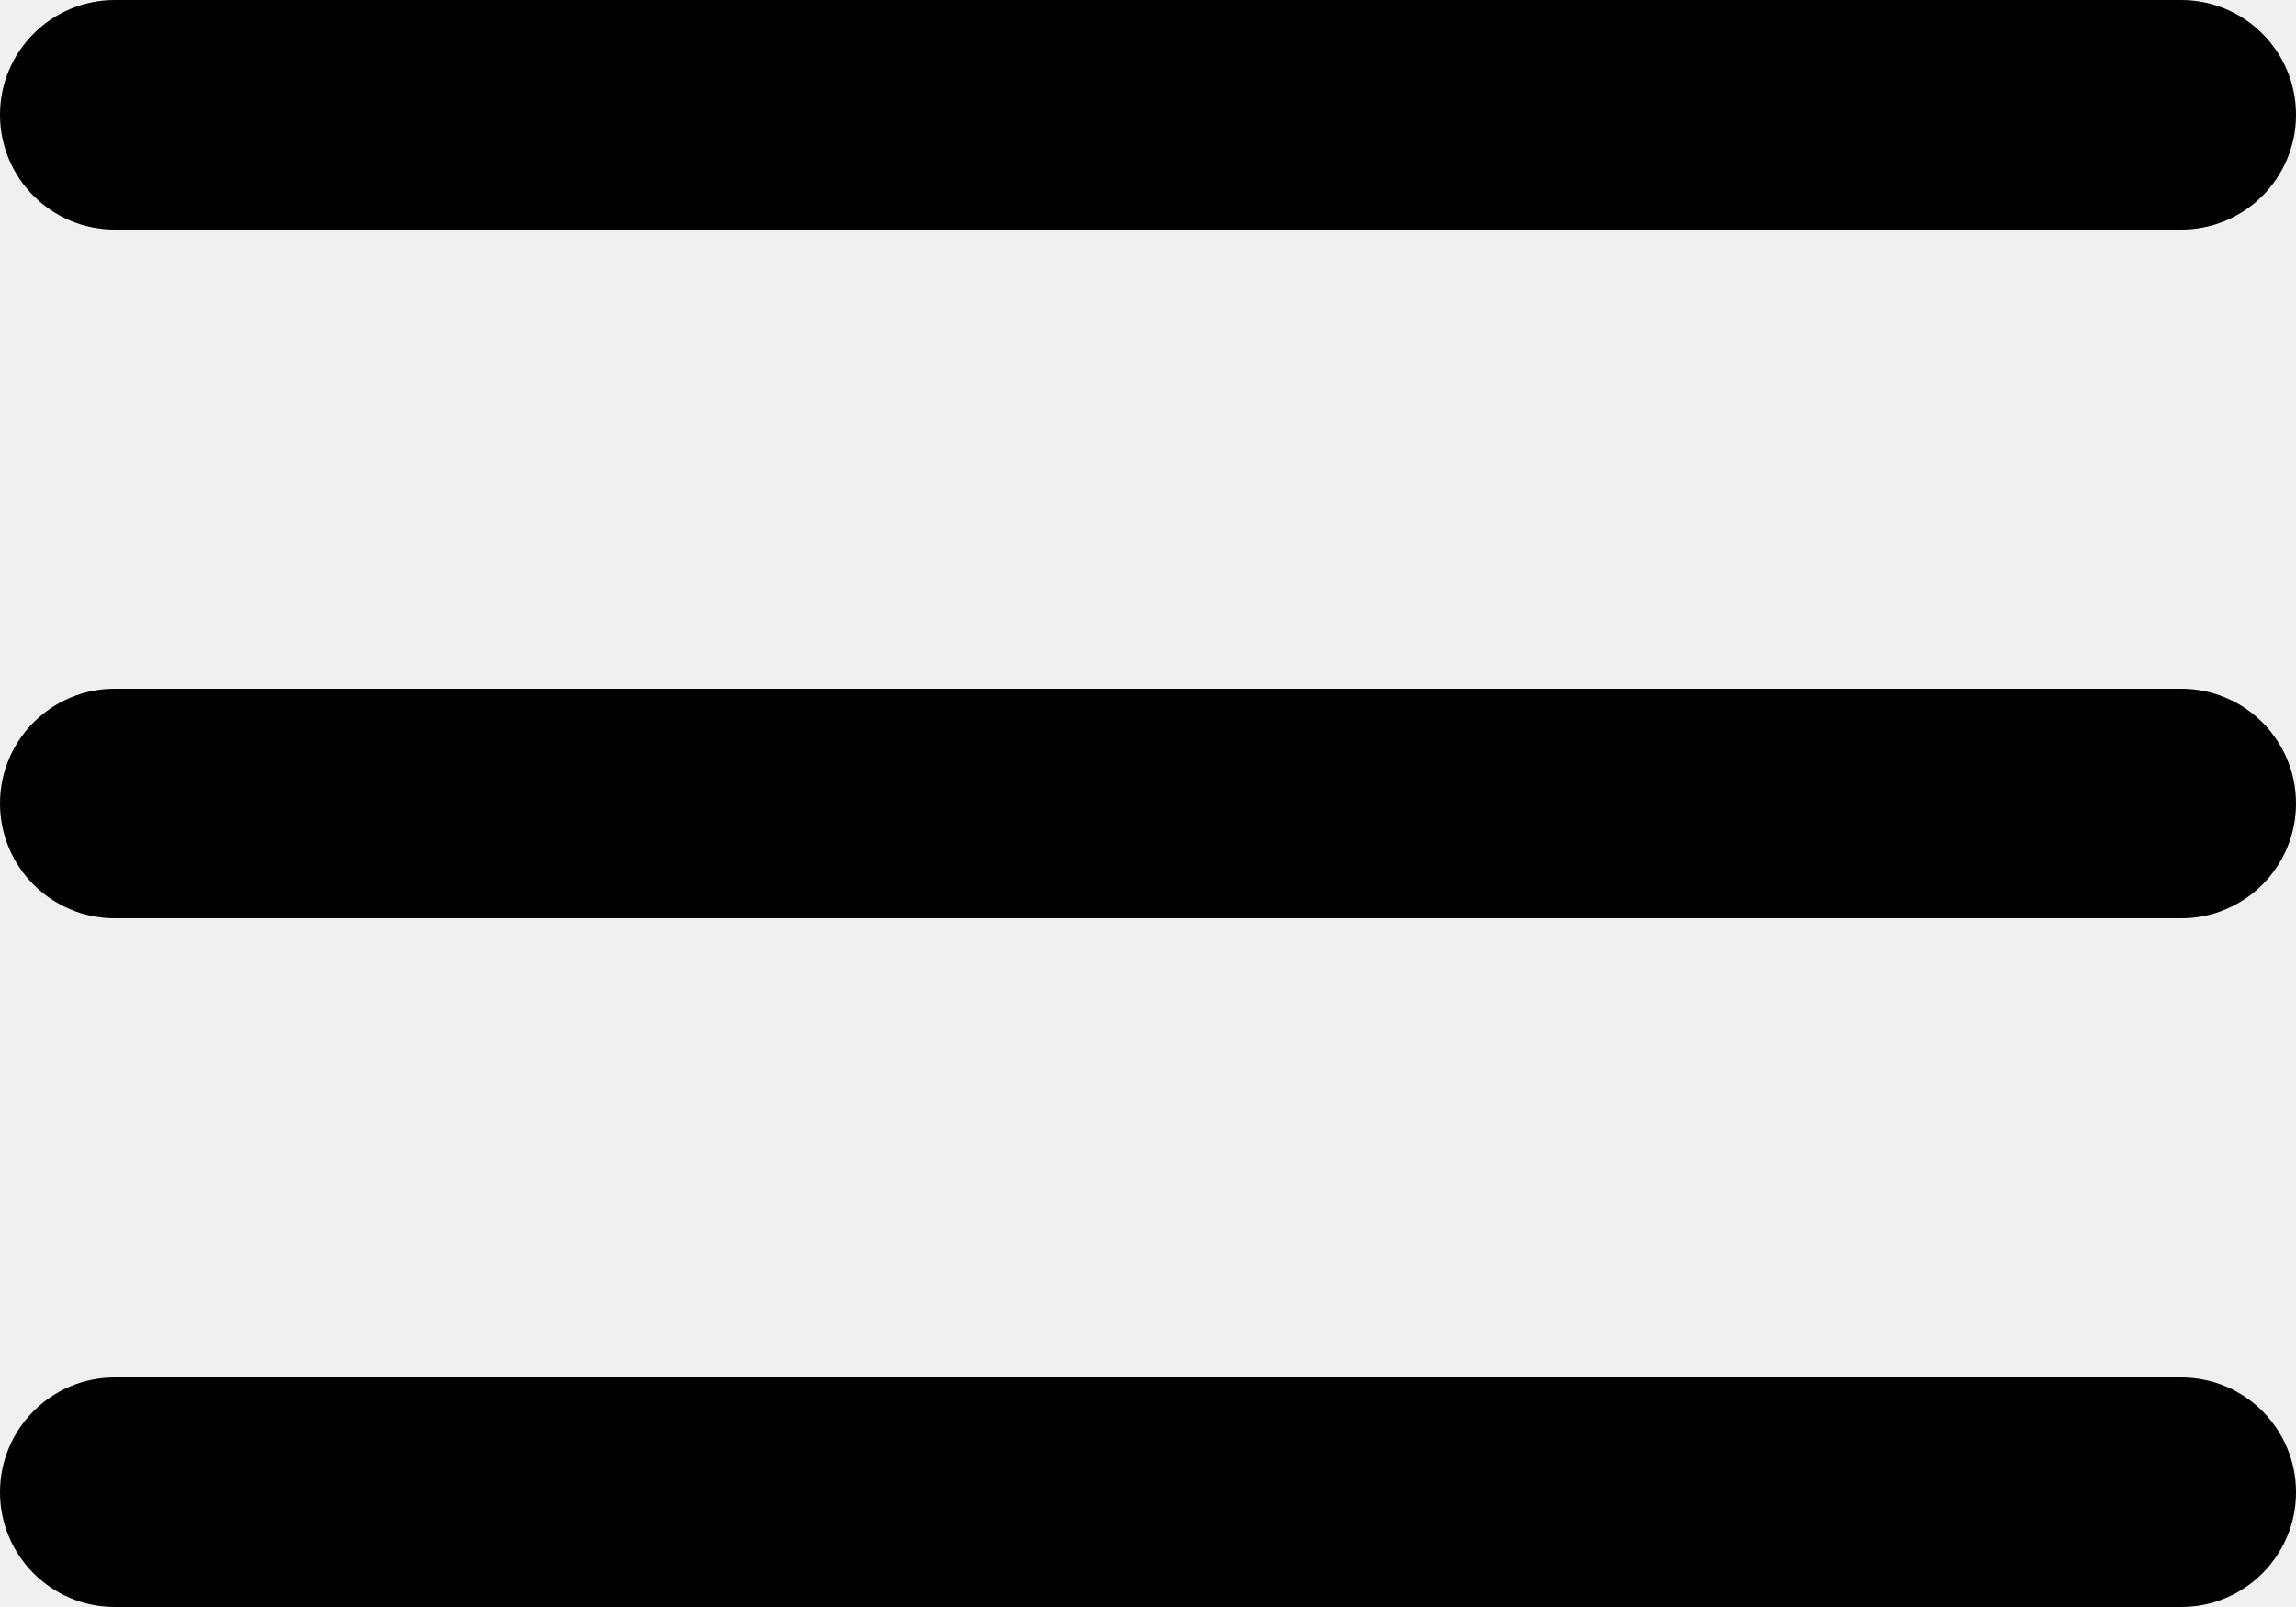
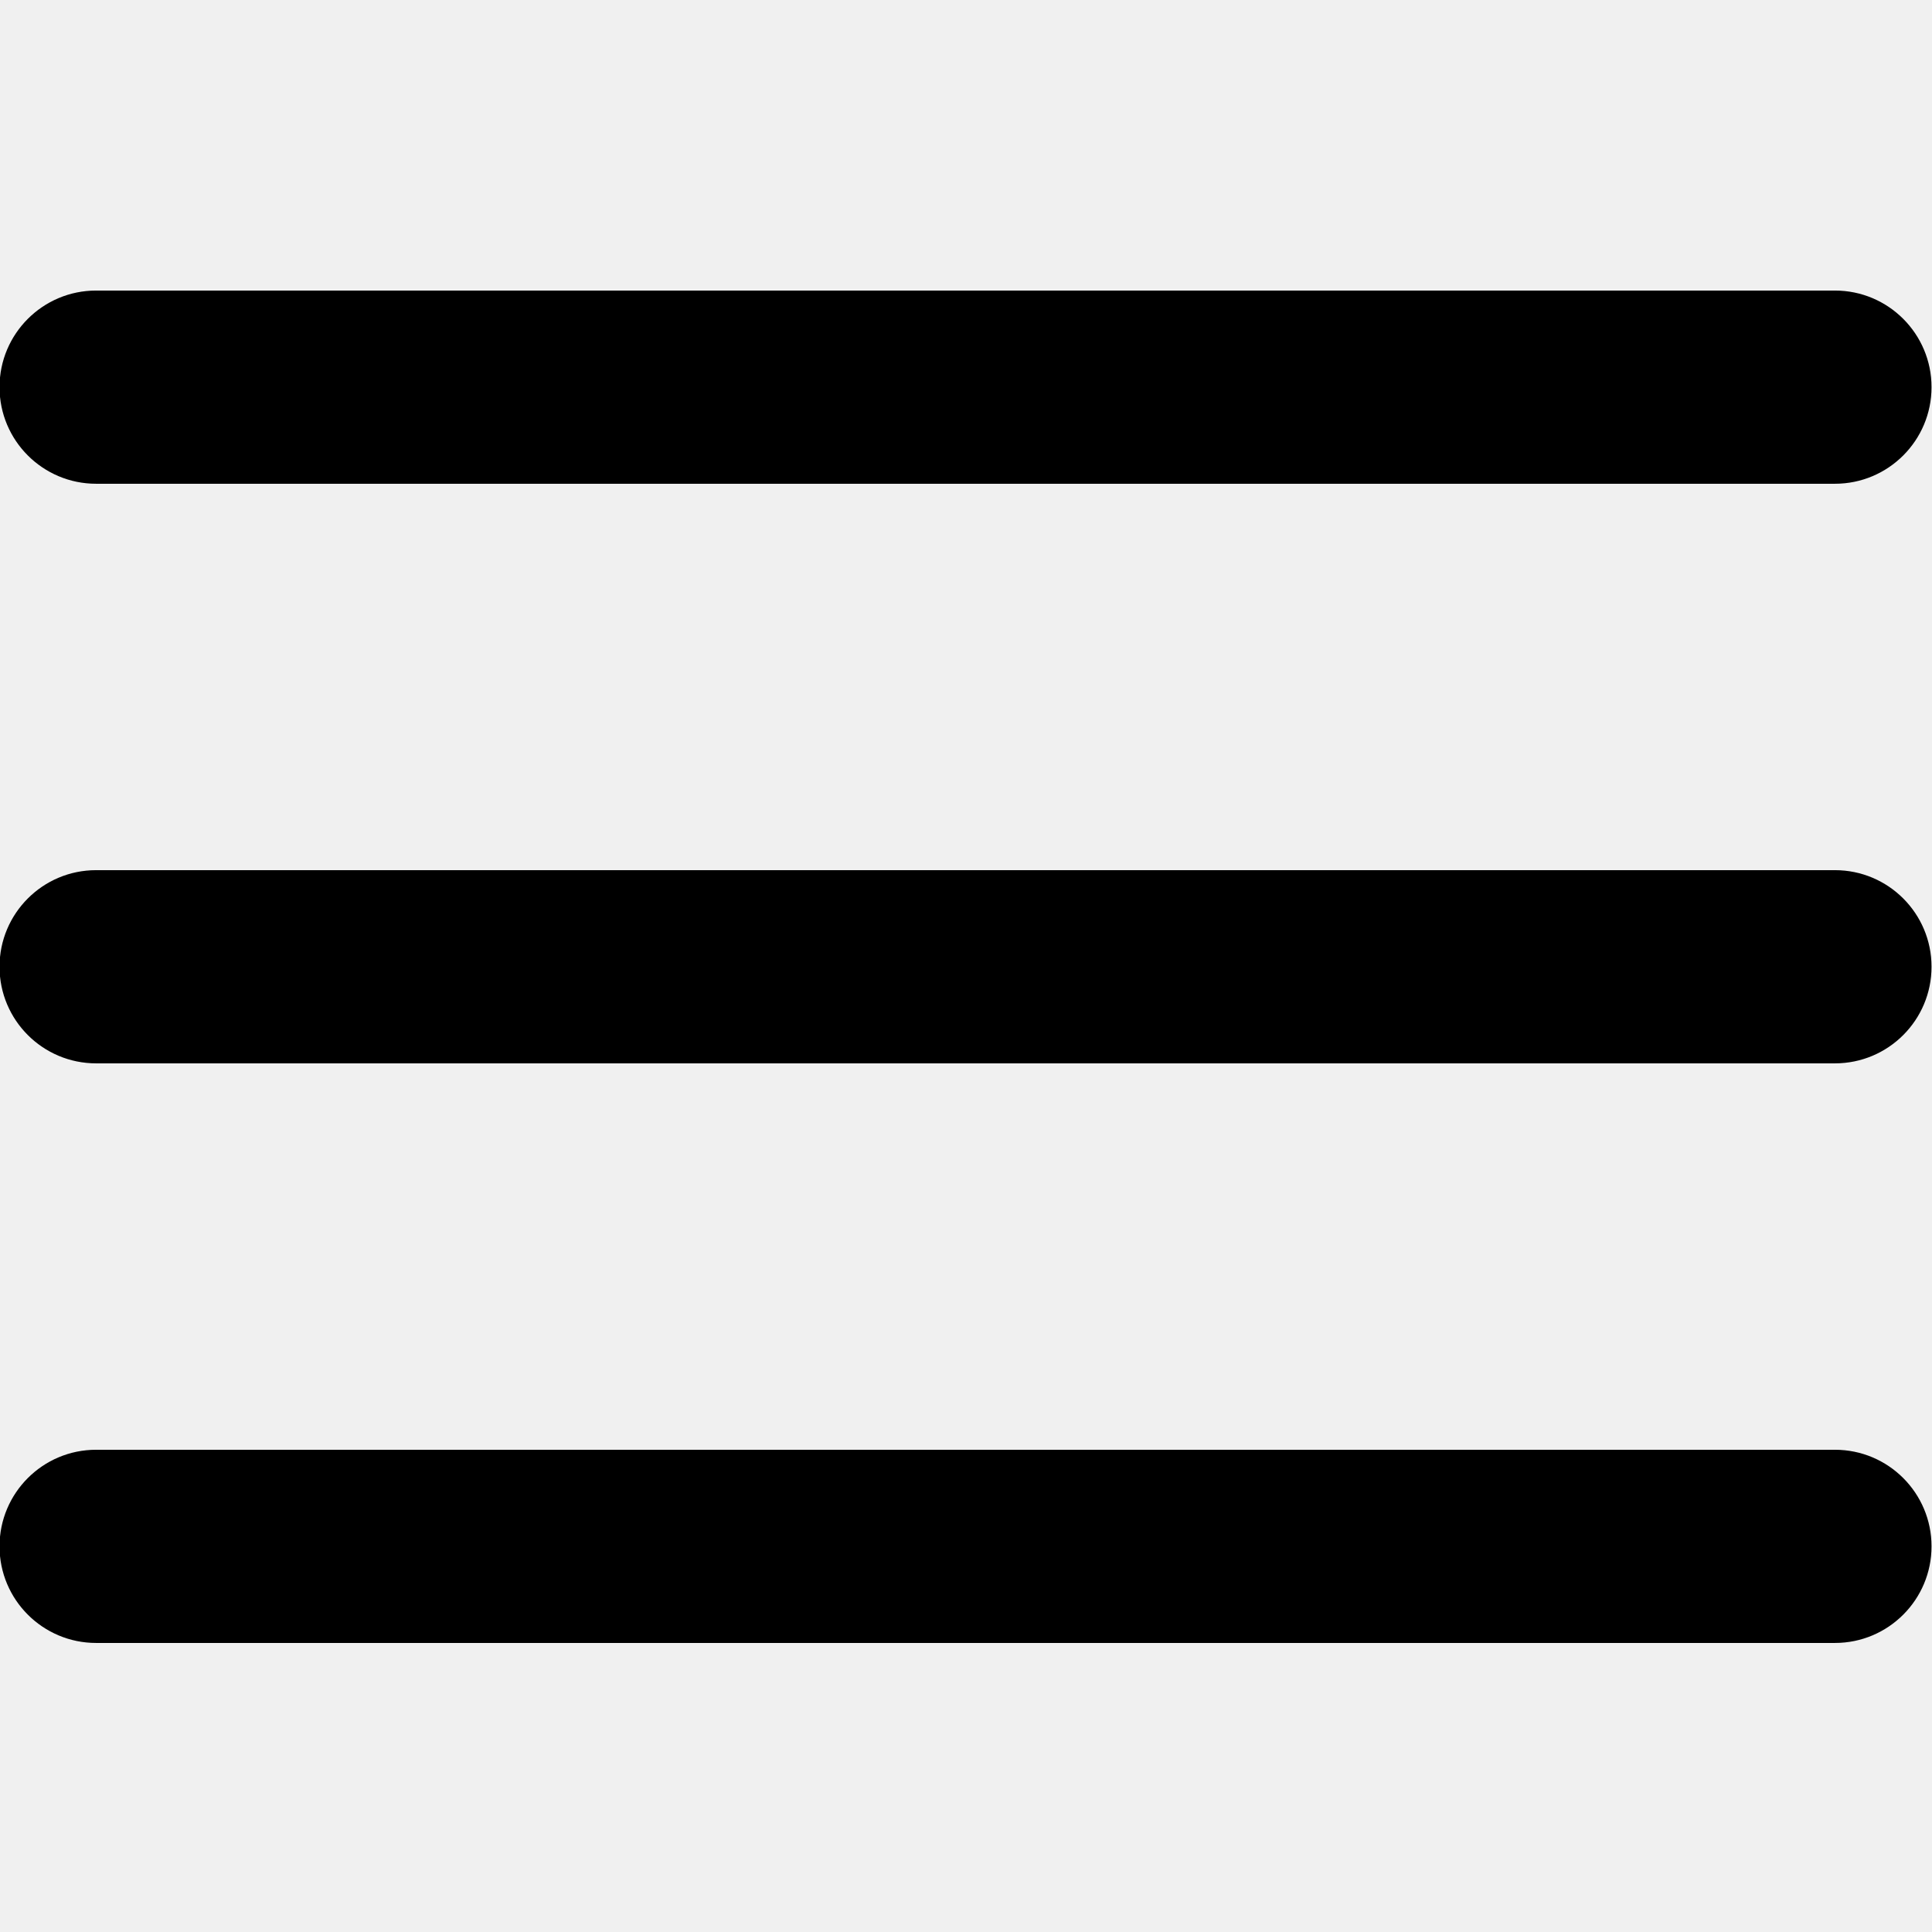
- <svg xmlns="http://www.w3.org/2000/svg" width="100" height="70" viewBox="0 0 100 70" fill="none">
-   <path fill-rule="evenodd" clip-rule="evenodd" d="M0 5C0 2.239 2.239 0 5 0H95C97.761 0 100 2.239 100 5C100 7.761 97.761 10 95 10H5C2.239 10 0 7.761 0 5ZM0 35C0 32.239 2.239 30 5 30H95C97.761 30 100 32.239 100 35C100 37.761 97.761 40 95 40H5C2.239 40 0 37.761 0 35ZM0 65C0 62.239 2.239 60 5 60H95C97.761 60 100 62.239 100 65C100 67.761 97.761 70 95 70H5C2.239 70 0 67.761 0 65Z" fill="black" />
+ <svg xmlns="http://www.w3.org/2000/svg" width="512" height="512" viewBox="0 0 512 512" fill="none">
+   <g clip-path="url(#clip0_50_186)">
+     <path fill-rule="evenodd" clip-rule="evenodd" d="M-0.125 102.6C-0.125 88.462 11.336 77 25.475 77H486.275C500.413 77 511.875 88.462 511.875 102.6C511.875 116.738 500.413 128.2 486.275 128.2H25.475C11.336 128.2 -0.125 116.738 -0.125 102.6ZM-0.125 256.201C-0.125 242.062 11.336 230.601 25.475 230.601H486.275C500.413 230.601 511.875 242.062 511.875 256.201C511.875 270.339 500.413 281.801 486.275 281.801H25.475C11.336 281.801 -0.125 270.339 -0.125 256.201ZM-0.125 409.801C-0.125 395.662 11.336 384.201 25.475 384.201H486.275C500.413 384.201 511.875 395.662 511.875 409.801C511.875 423.939 500.413 435.4 486.275 435.4H25.475C11.336 435.4 -0.125 423.939 -0.125 409.801Z" fill="black" />
+   </g>
+   <defs>
+     <clipPath id="clip0_50_186">
+       <rect width="512" height="512" fill="white" />
+     </clipPath>
+   </defs>
</svg>
